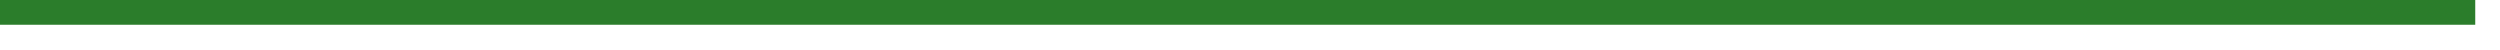
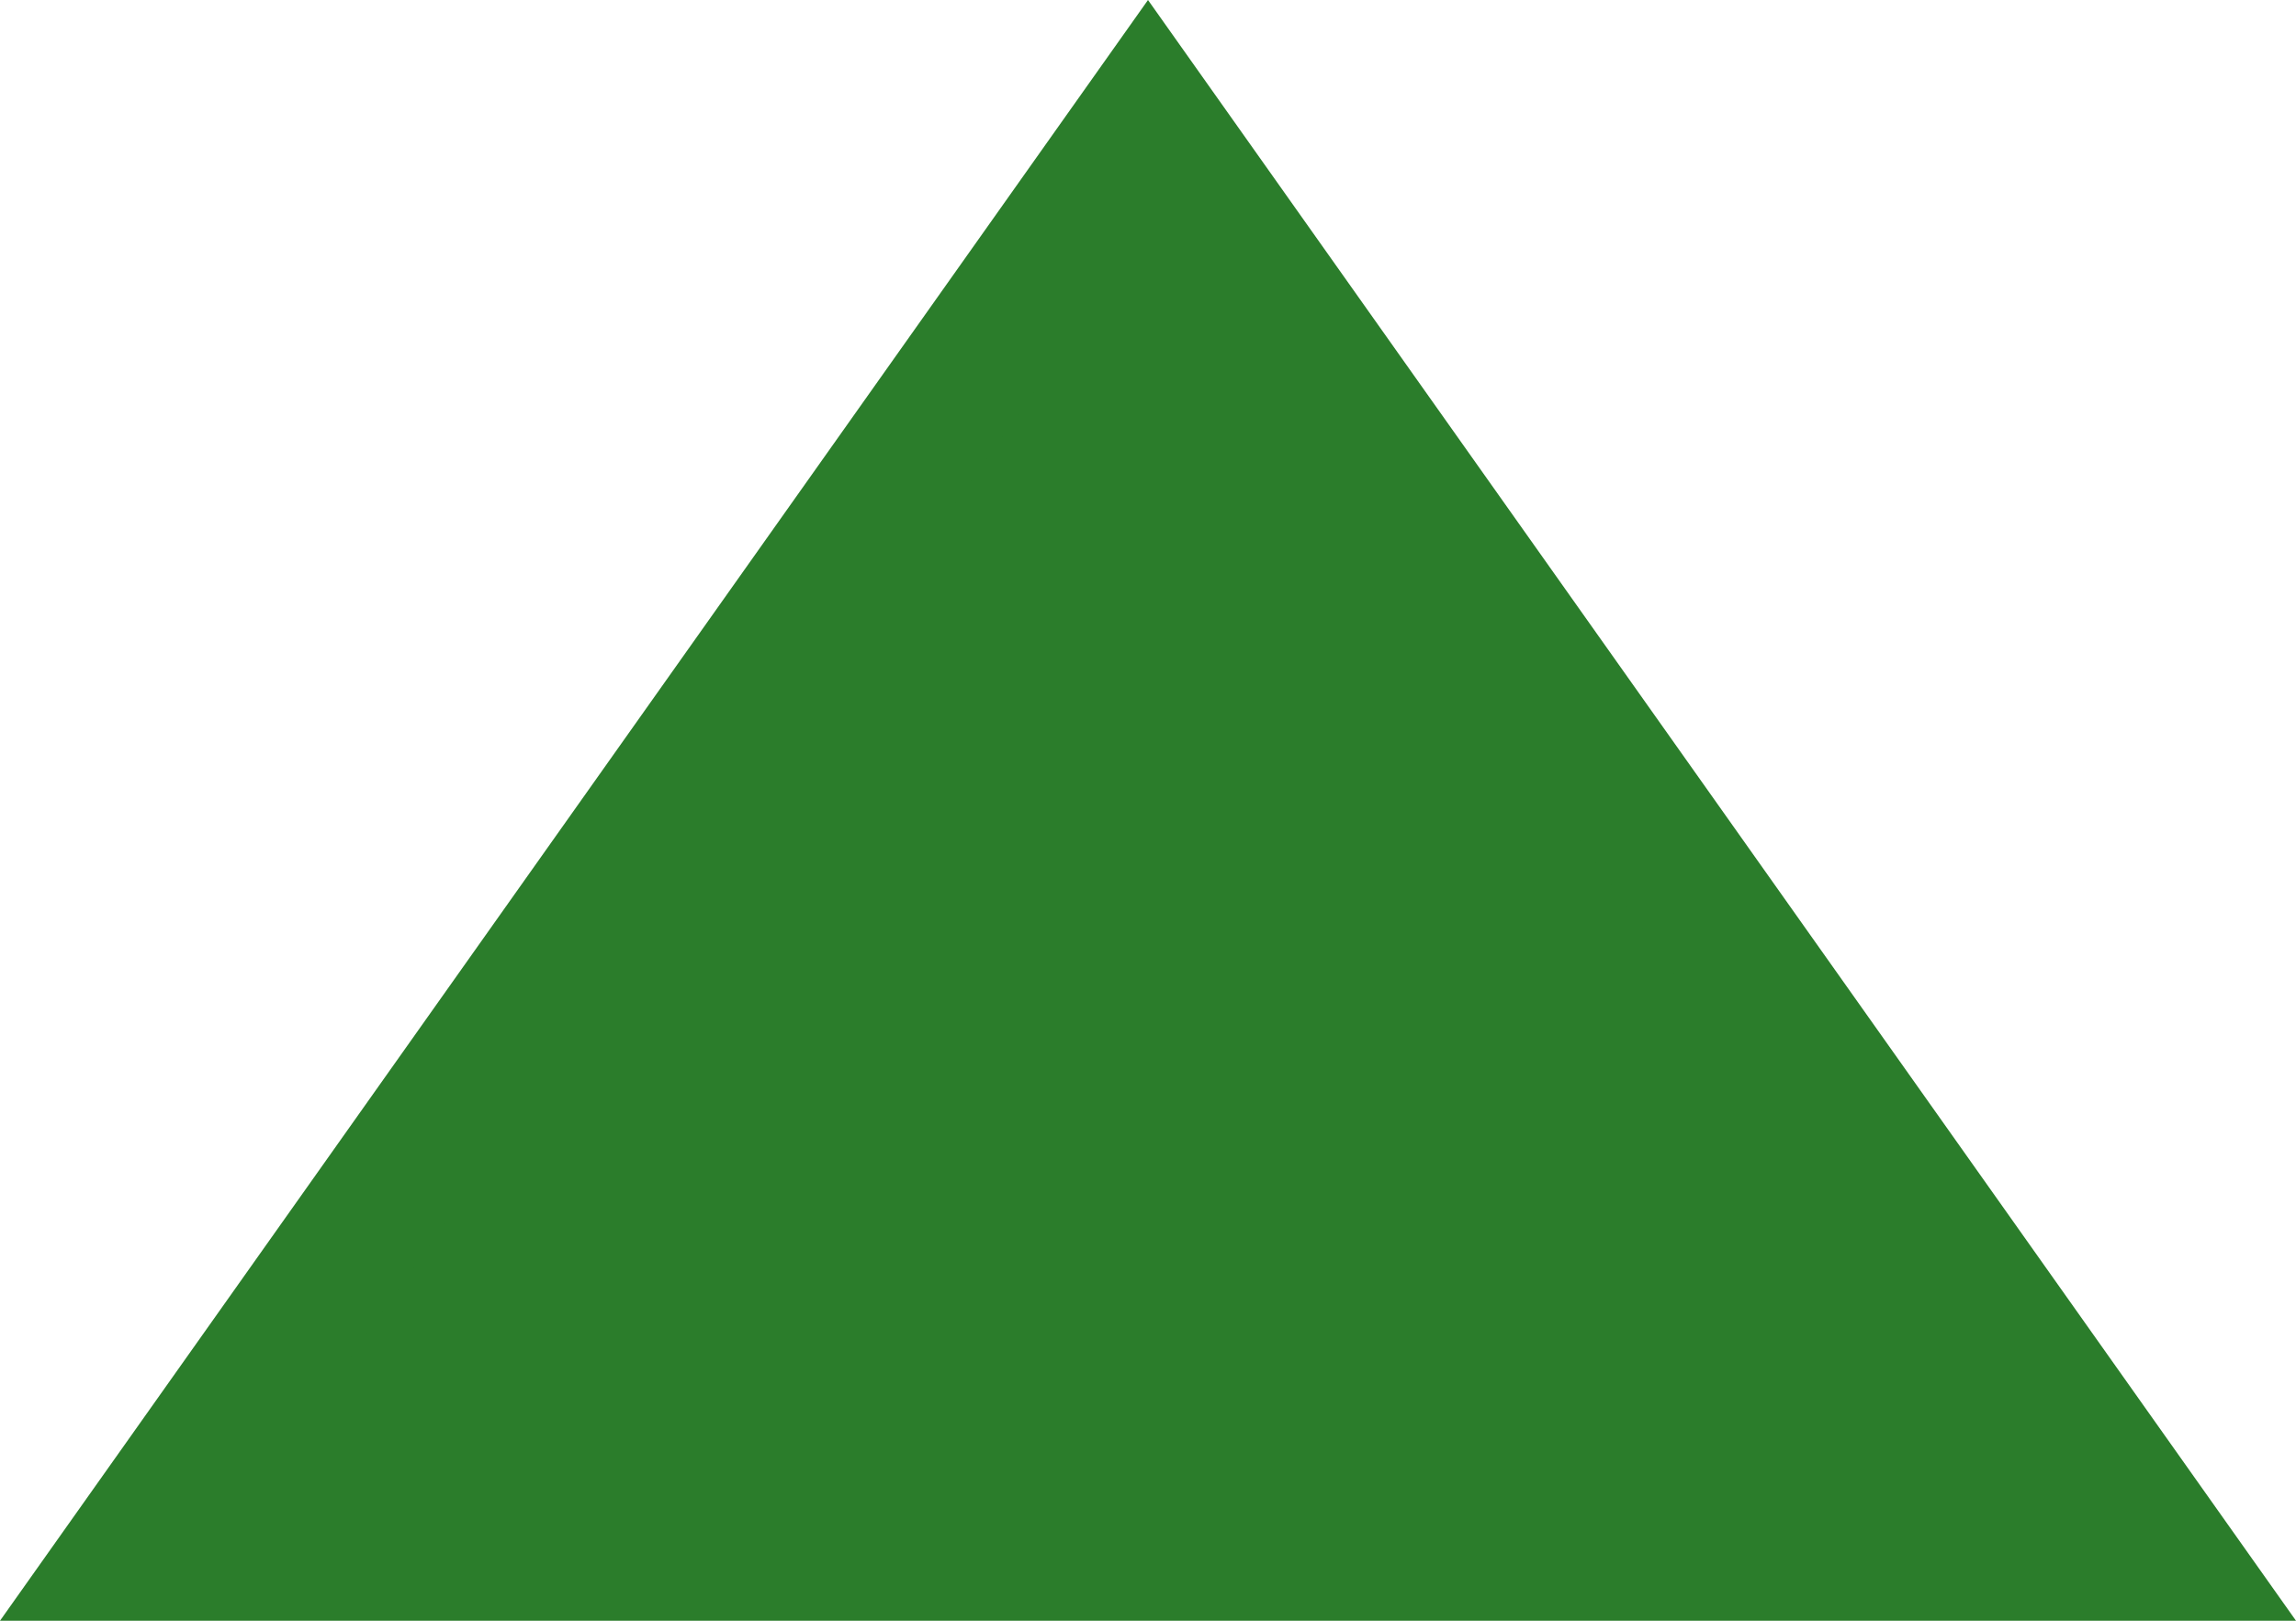
- <svg xmlns="http://www.w3.org/2000/svg" version="1.1" width="101px" height="2px">
-   <g transform="matrix(1 0 0 1 -1922 -118 )">
-     <path d="M 1922 118.5  L 2022 118.5  " stroke-width="1" stroke="#2b7d2b" fill="none" />
+ <svg xmlns="http://www.w3.org/2000/svg" version="1.1" width="17px" height="12px">
+   <g transform="matrix(1 0 0 1 -1733 -115 )">
+     <path d="M 1733.96 126.5  L 1741.5 115.855  L 1749.04 126.5  L 1733.96 126.5  Z " fill-rule="nonzero" fill="#2b7d2b" stroke="none" />
+     <path d="M 1733 127  L 1741.5 115  L 1750 127  L 1733 127  Z M 1741.5 116.71  L 1734.92 126  L 1748.08 126  L 1741.5 116.71  Z " fill-rule="nonzero" fill="#2b7d2b" stroke="none" />
  </g>
</svg>
